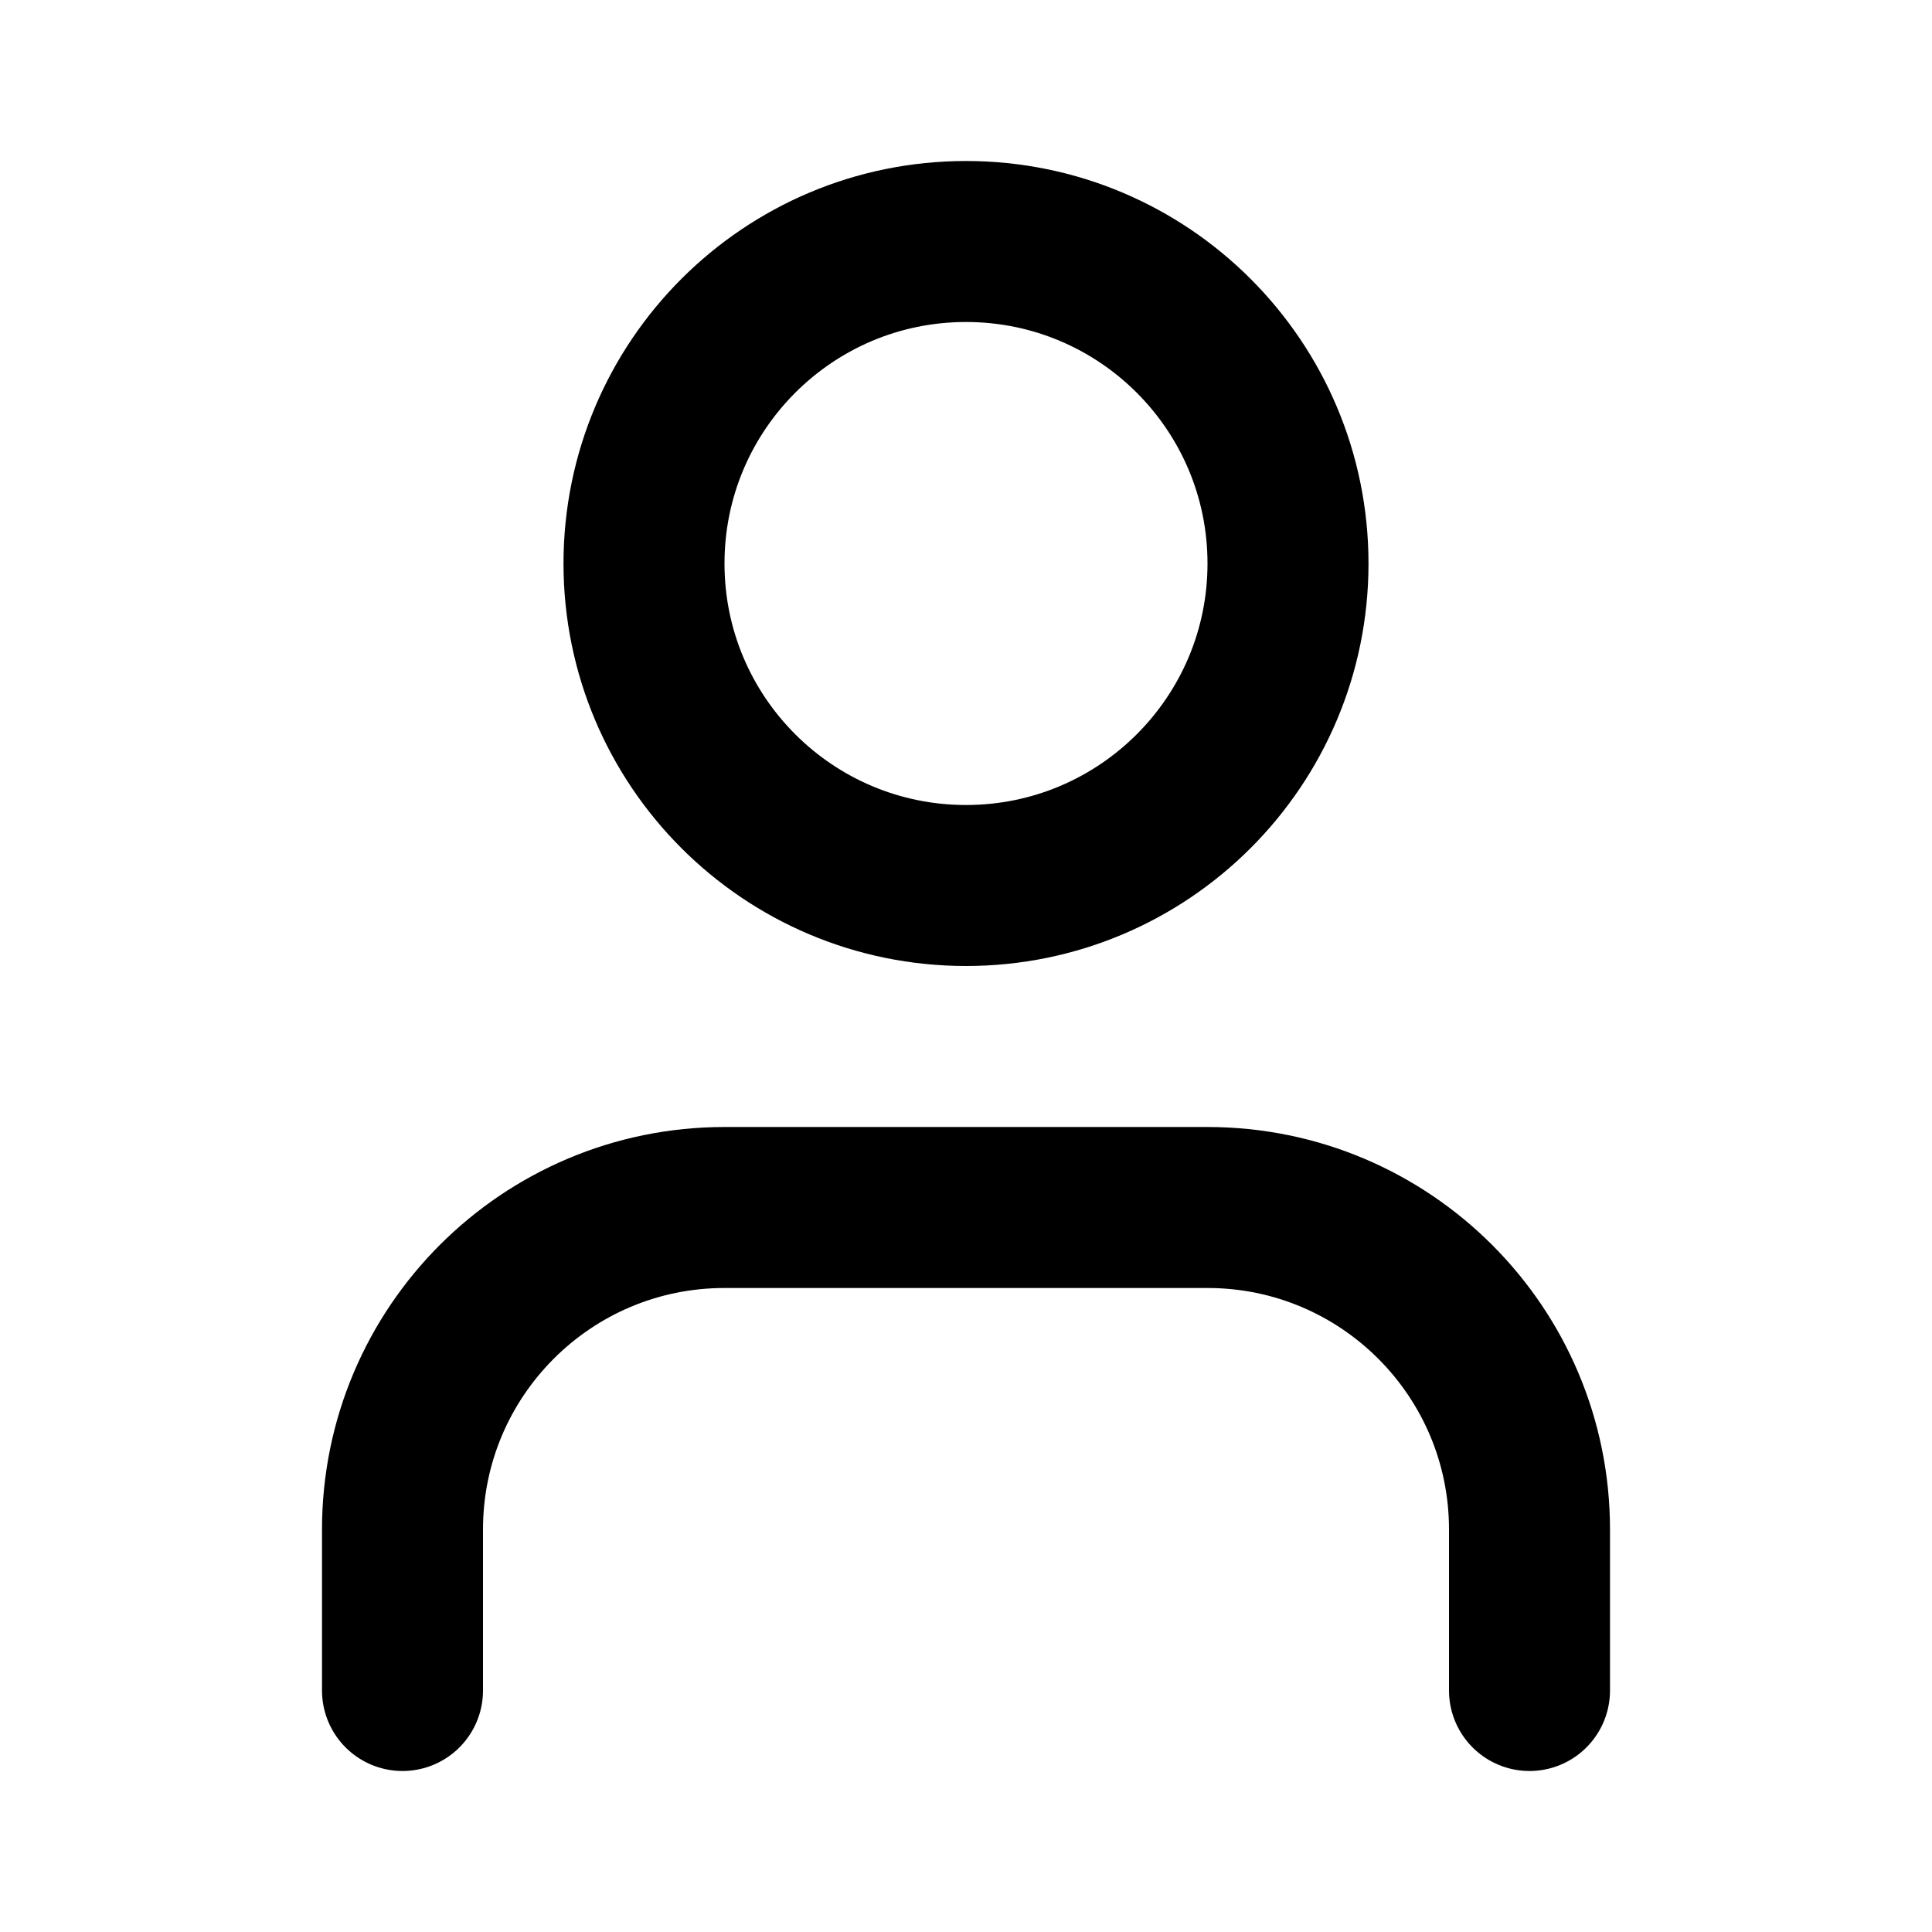
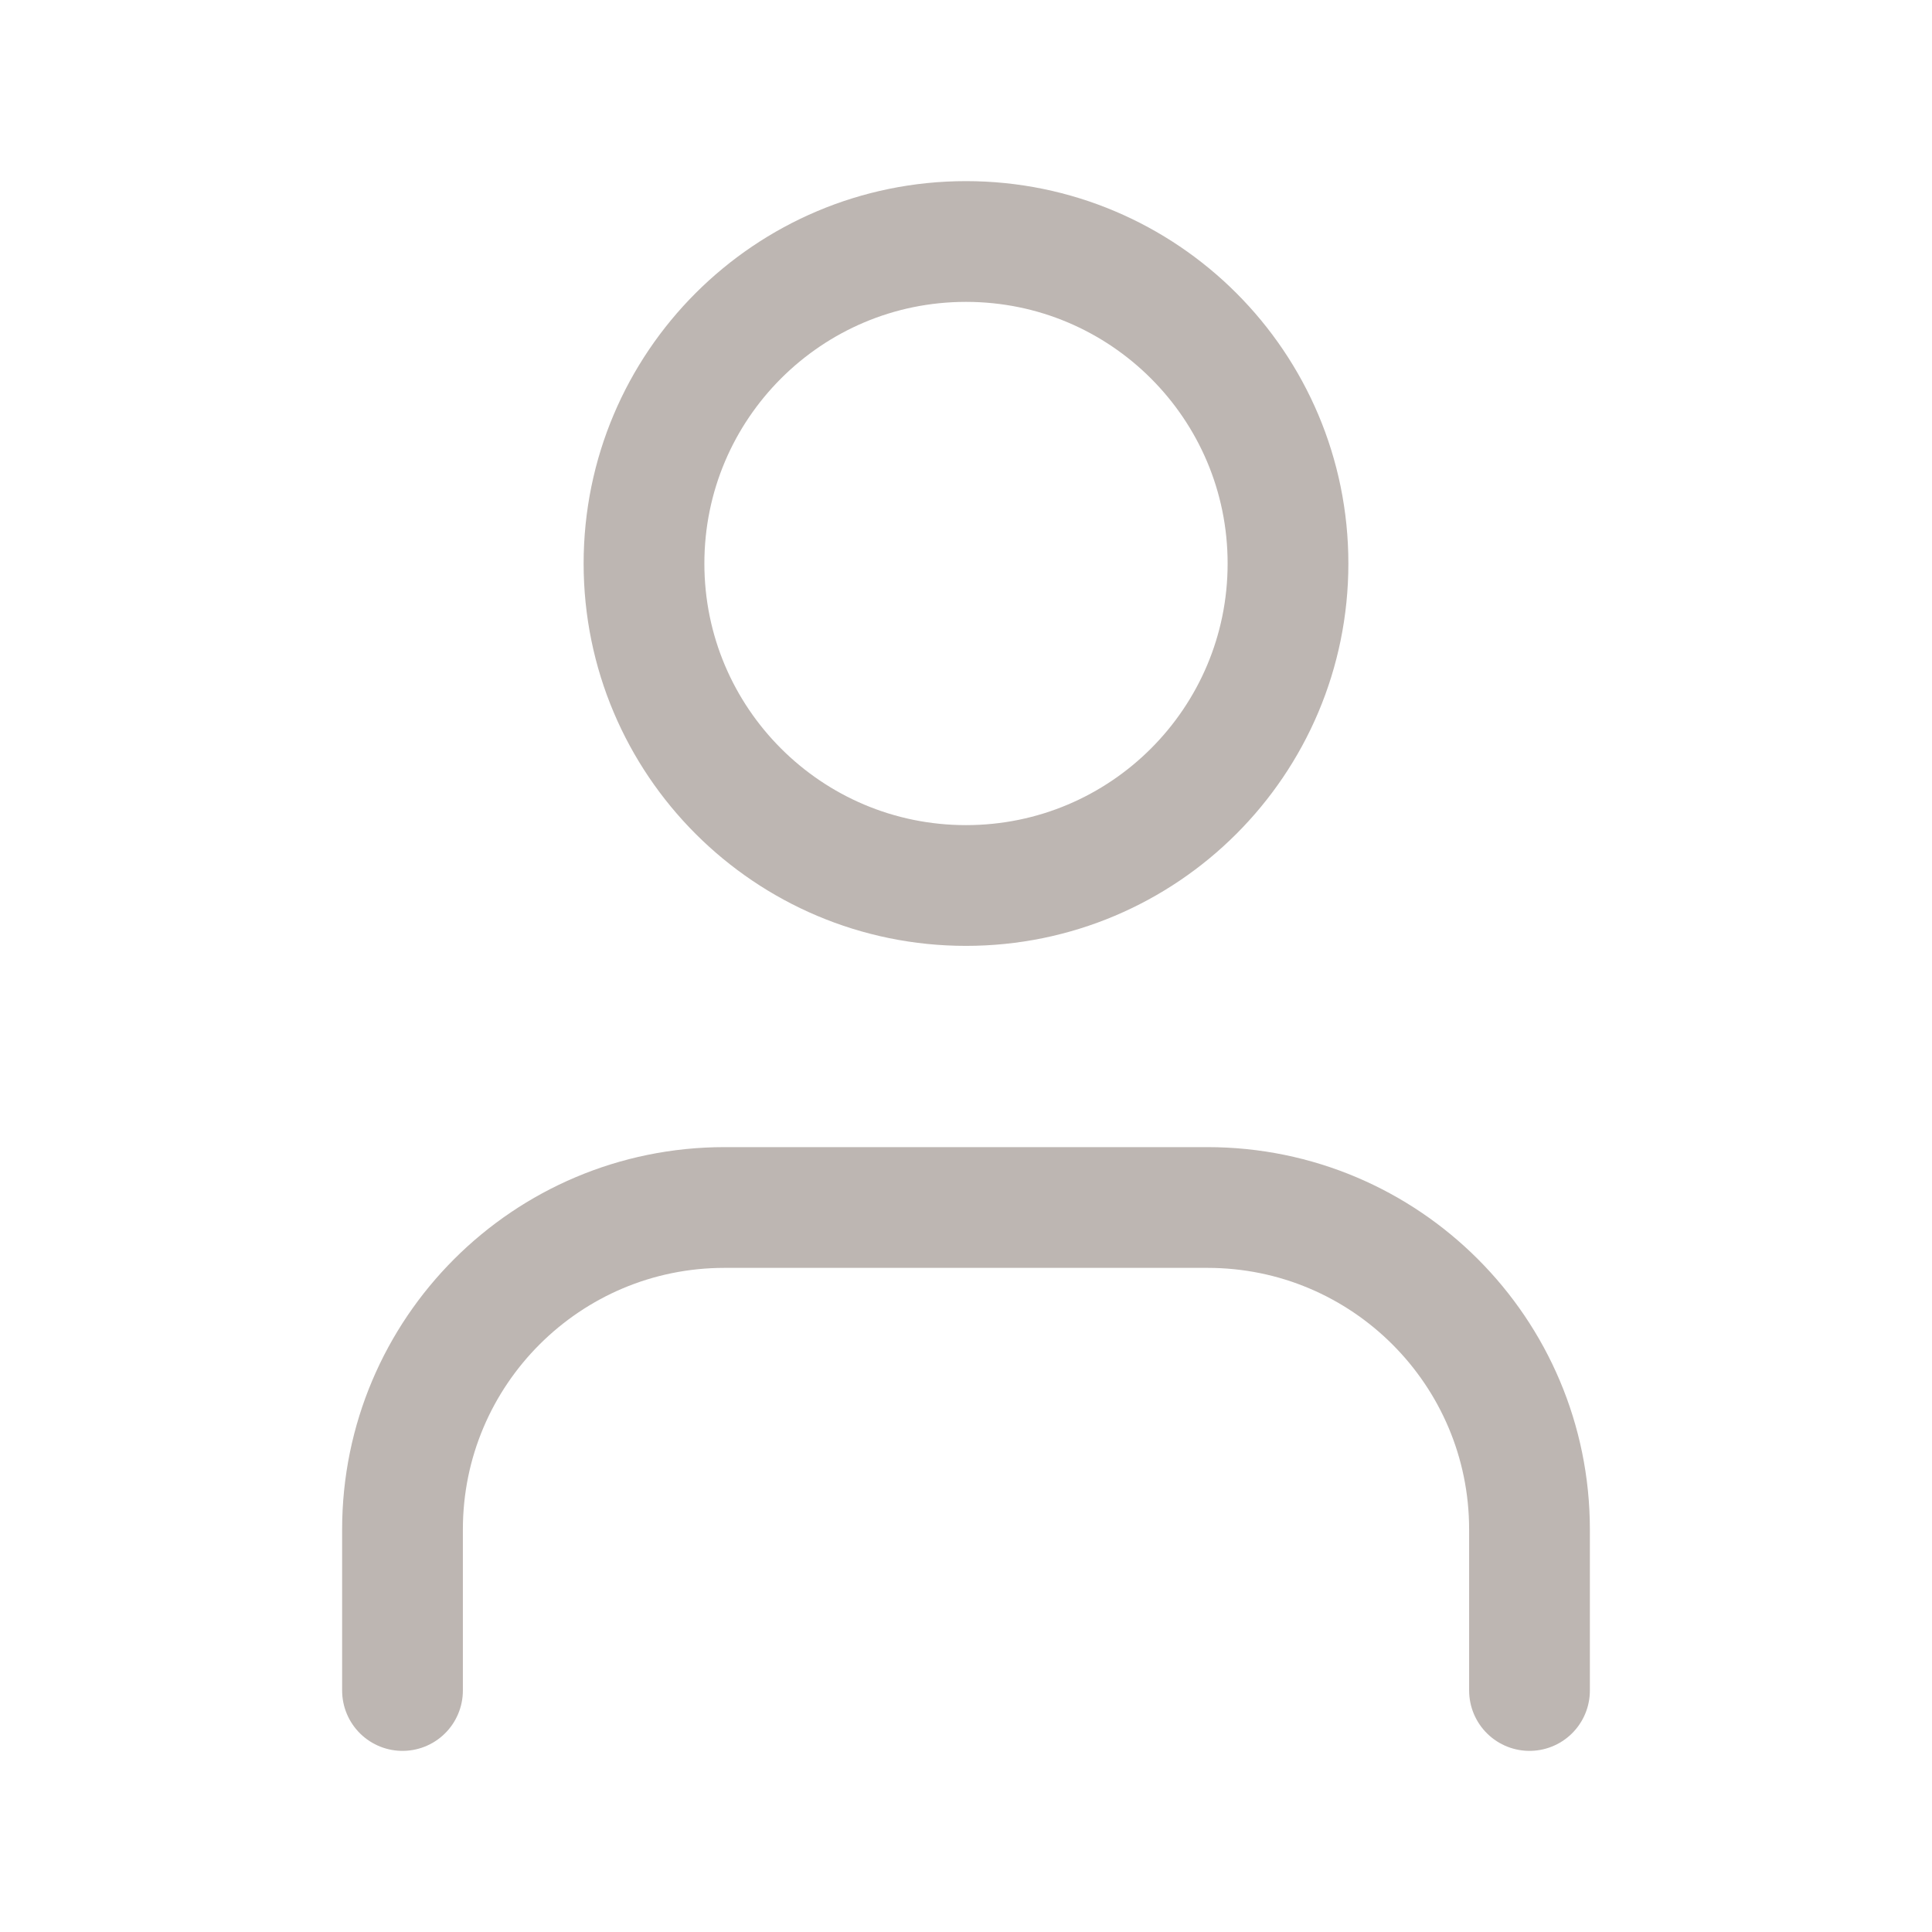
- <svg xmlns="http://www.w3.org/2000/svg" width="24" height="24" viewBox="0 0 24 24" fill="none" stroke="currentColor" stroke-width="2" stroke-linecap="round" stroke-linejoin="round" class="lucide lucide-user">
+ <svg xmlns="http://www.w3.org/2000/svg" width="24" height="24" viewBox="0 0 24 24" fill="none" stroke="#BDB6B2" stroke-width="1.5" stroke-linecap="round" stroke-linejoin="round">
  <path d="M19 21v-2a4 4 0 0 0-4-4H9a4 4 0 0 0-4 4v2" />
  <circle cx="12" cy="7" r="4" />
</svg>
